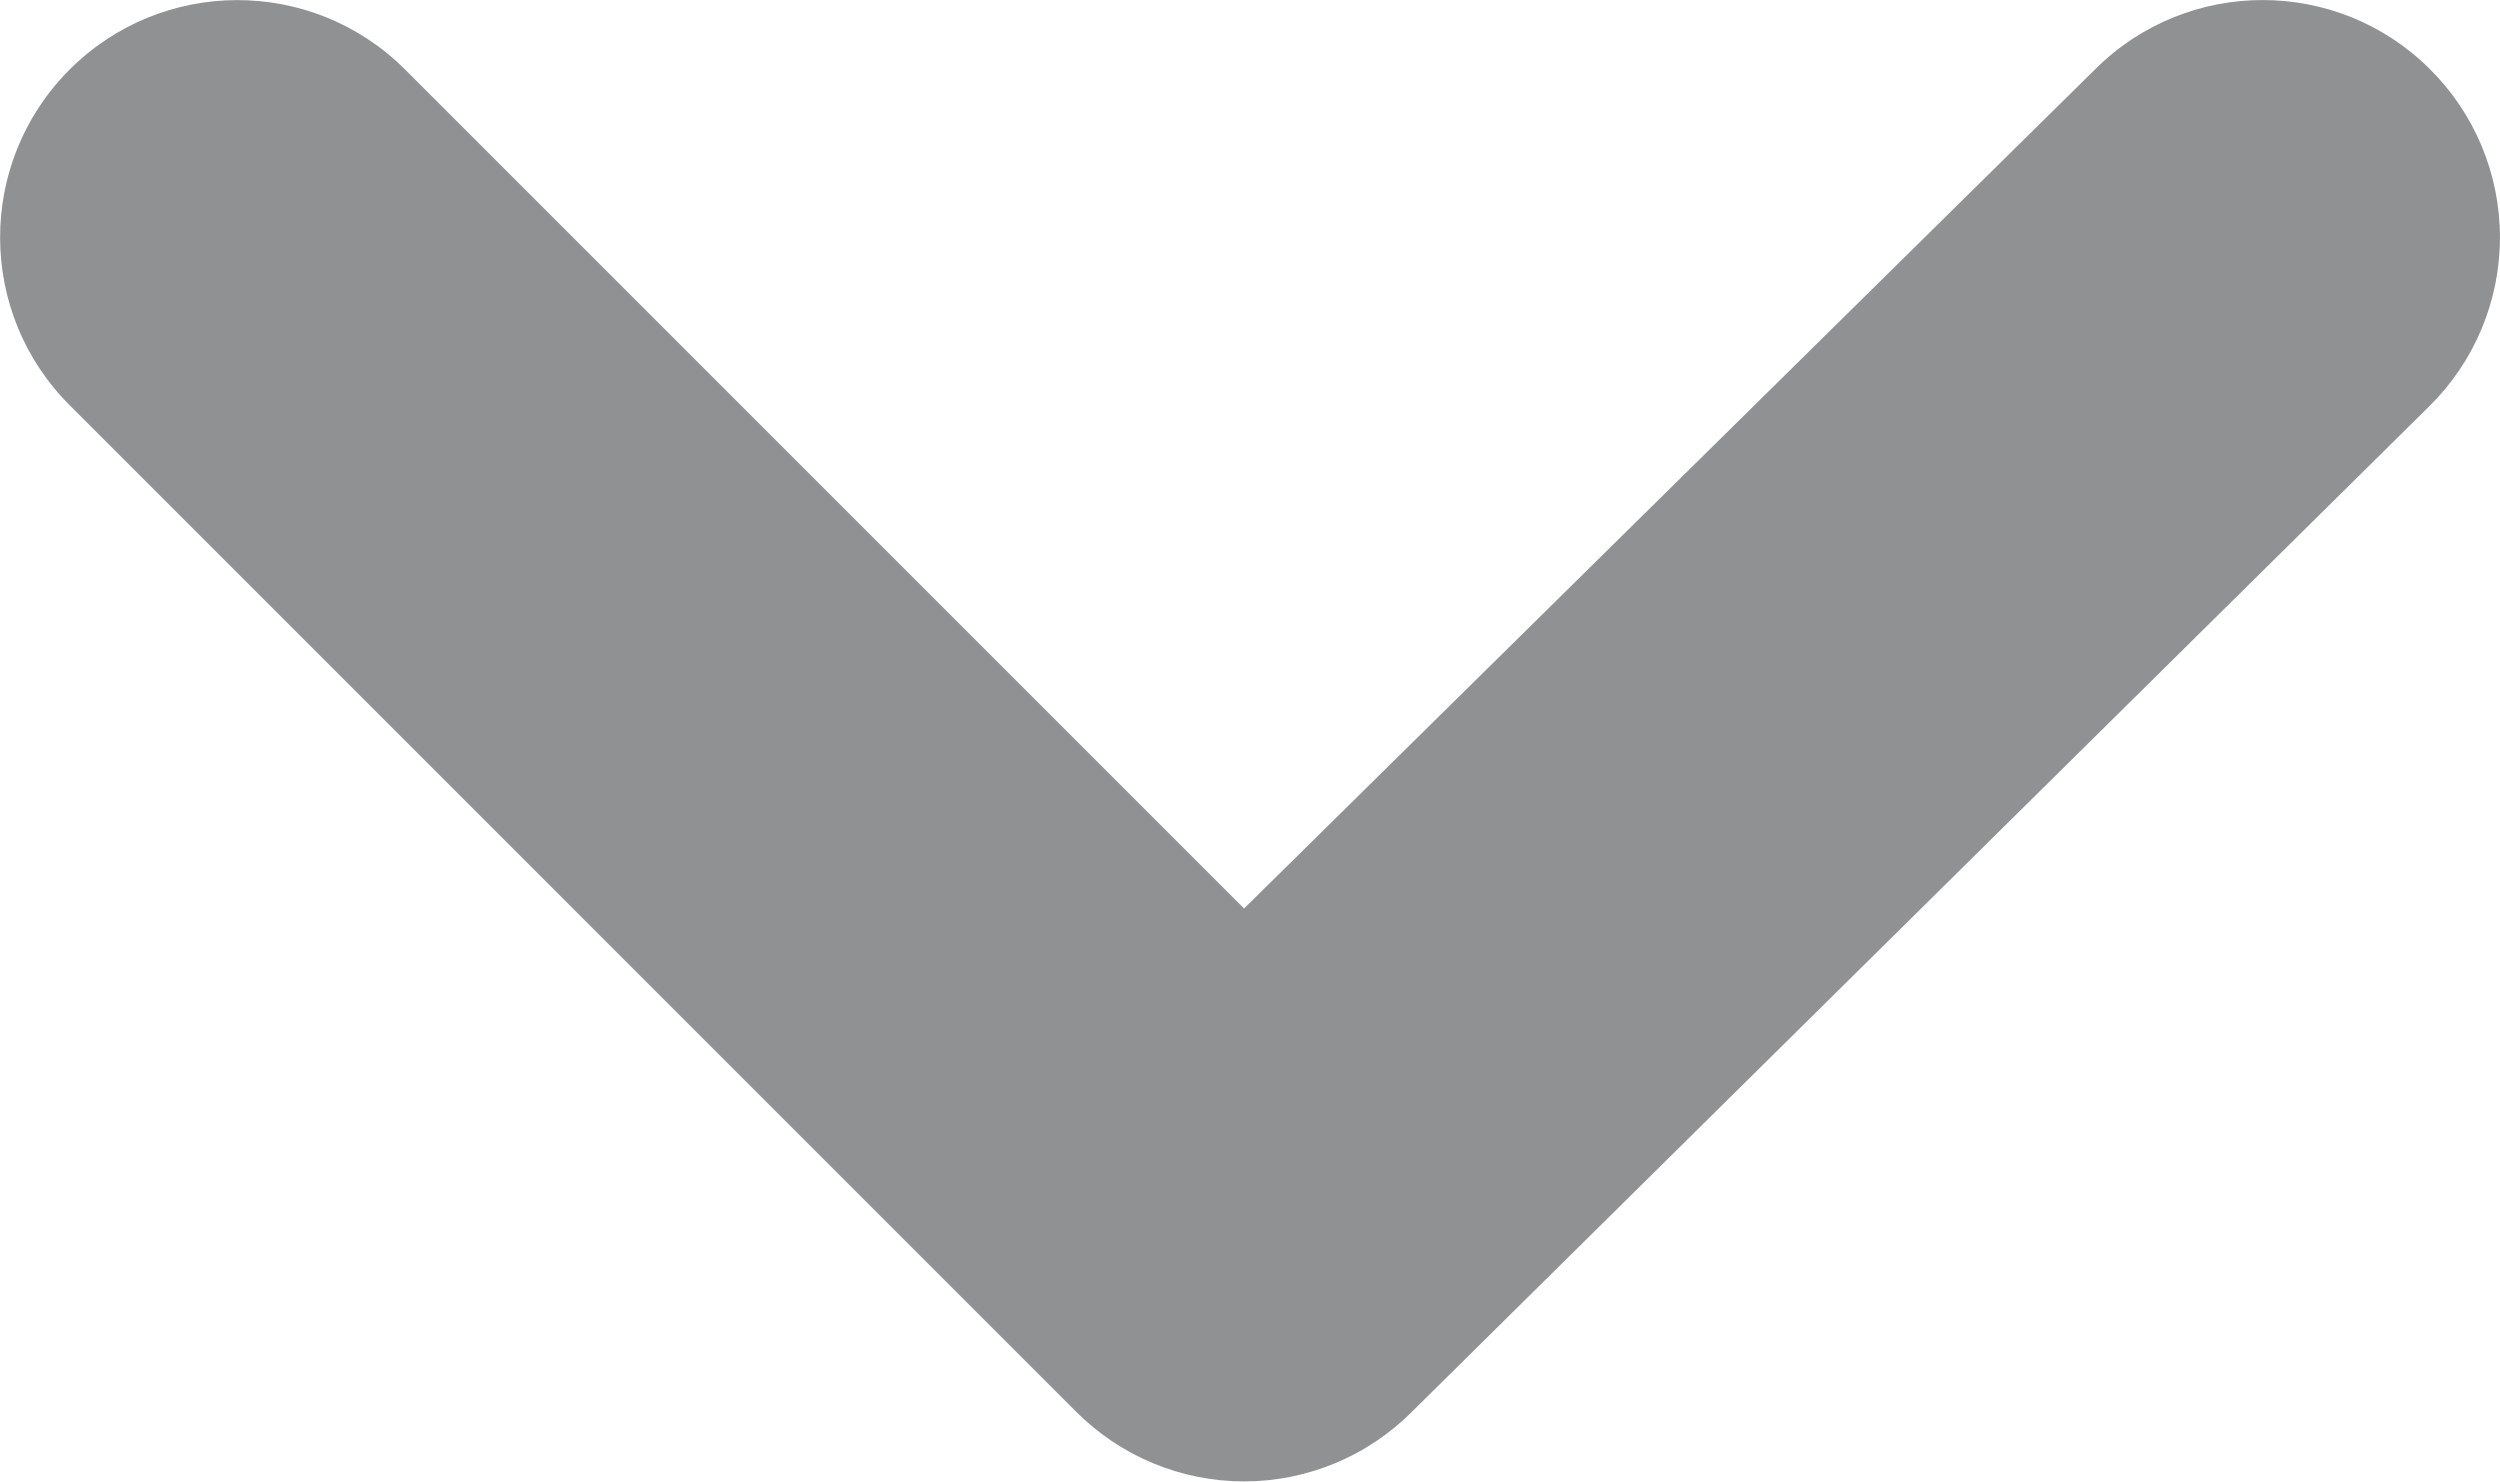
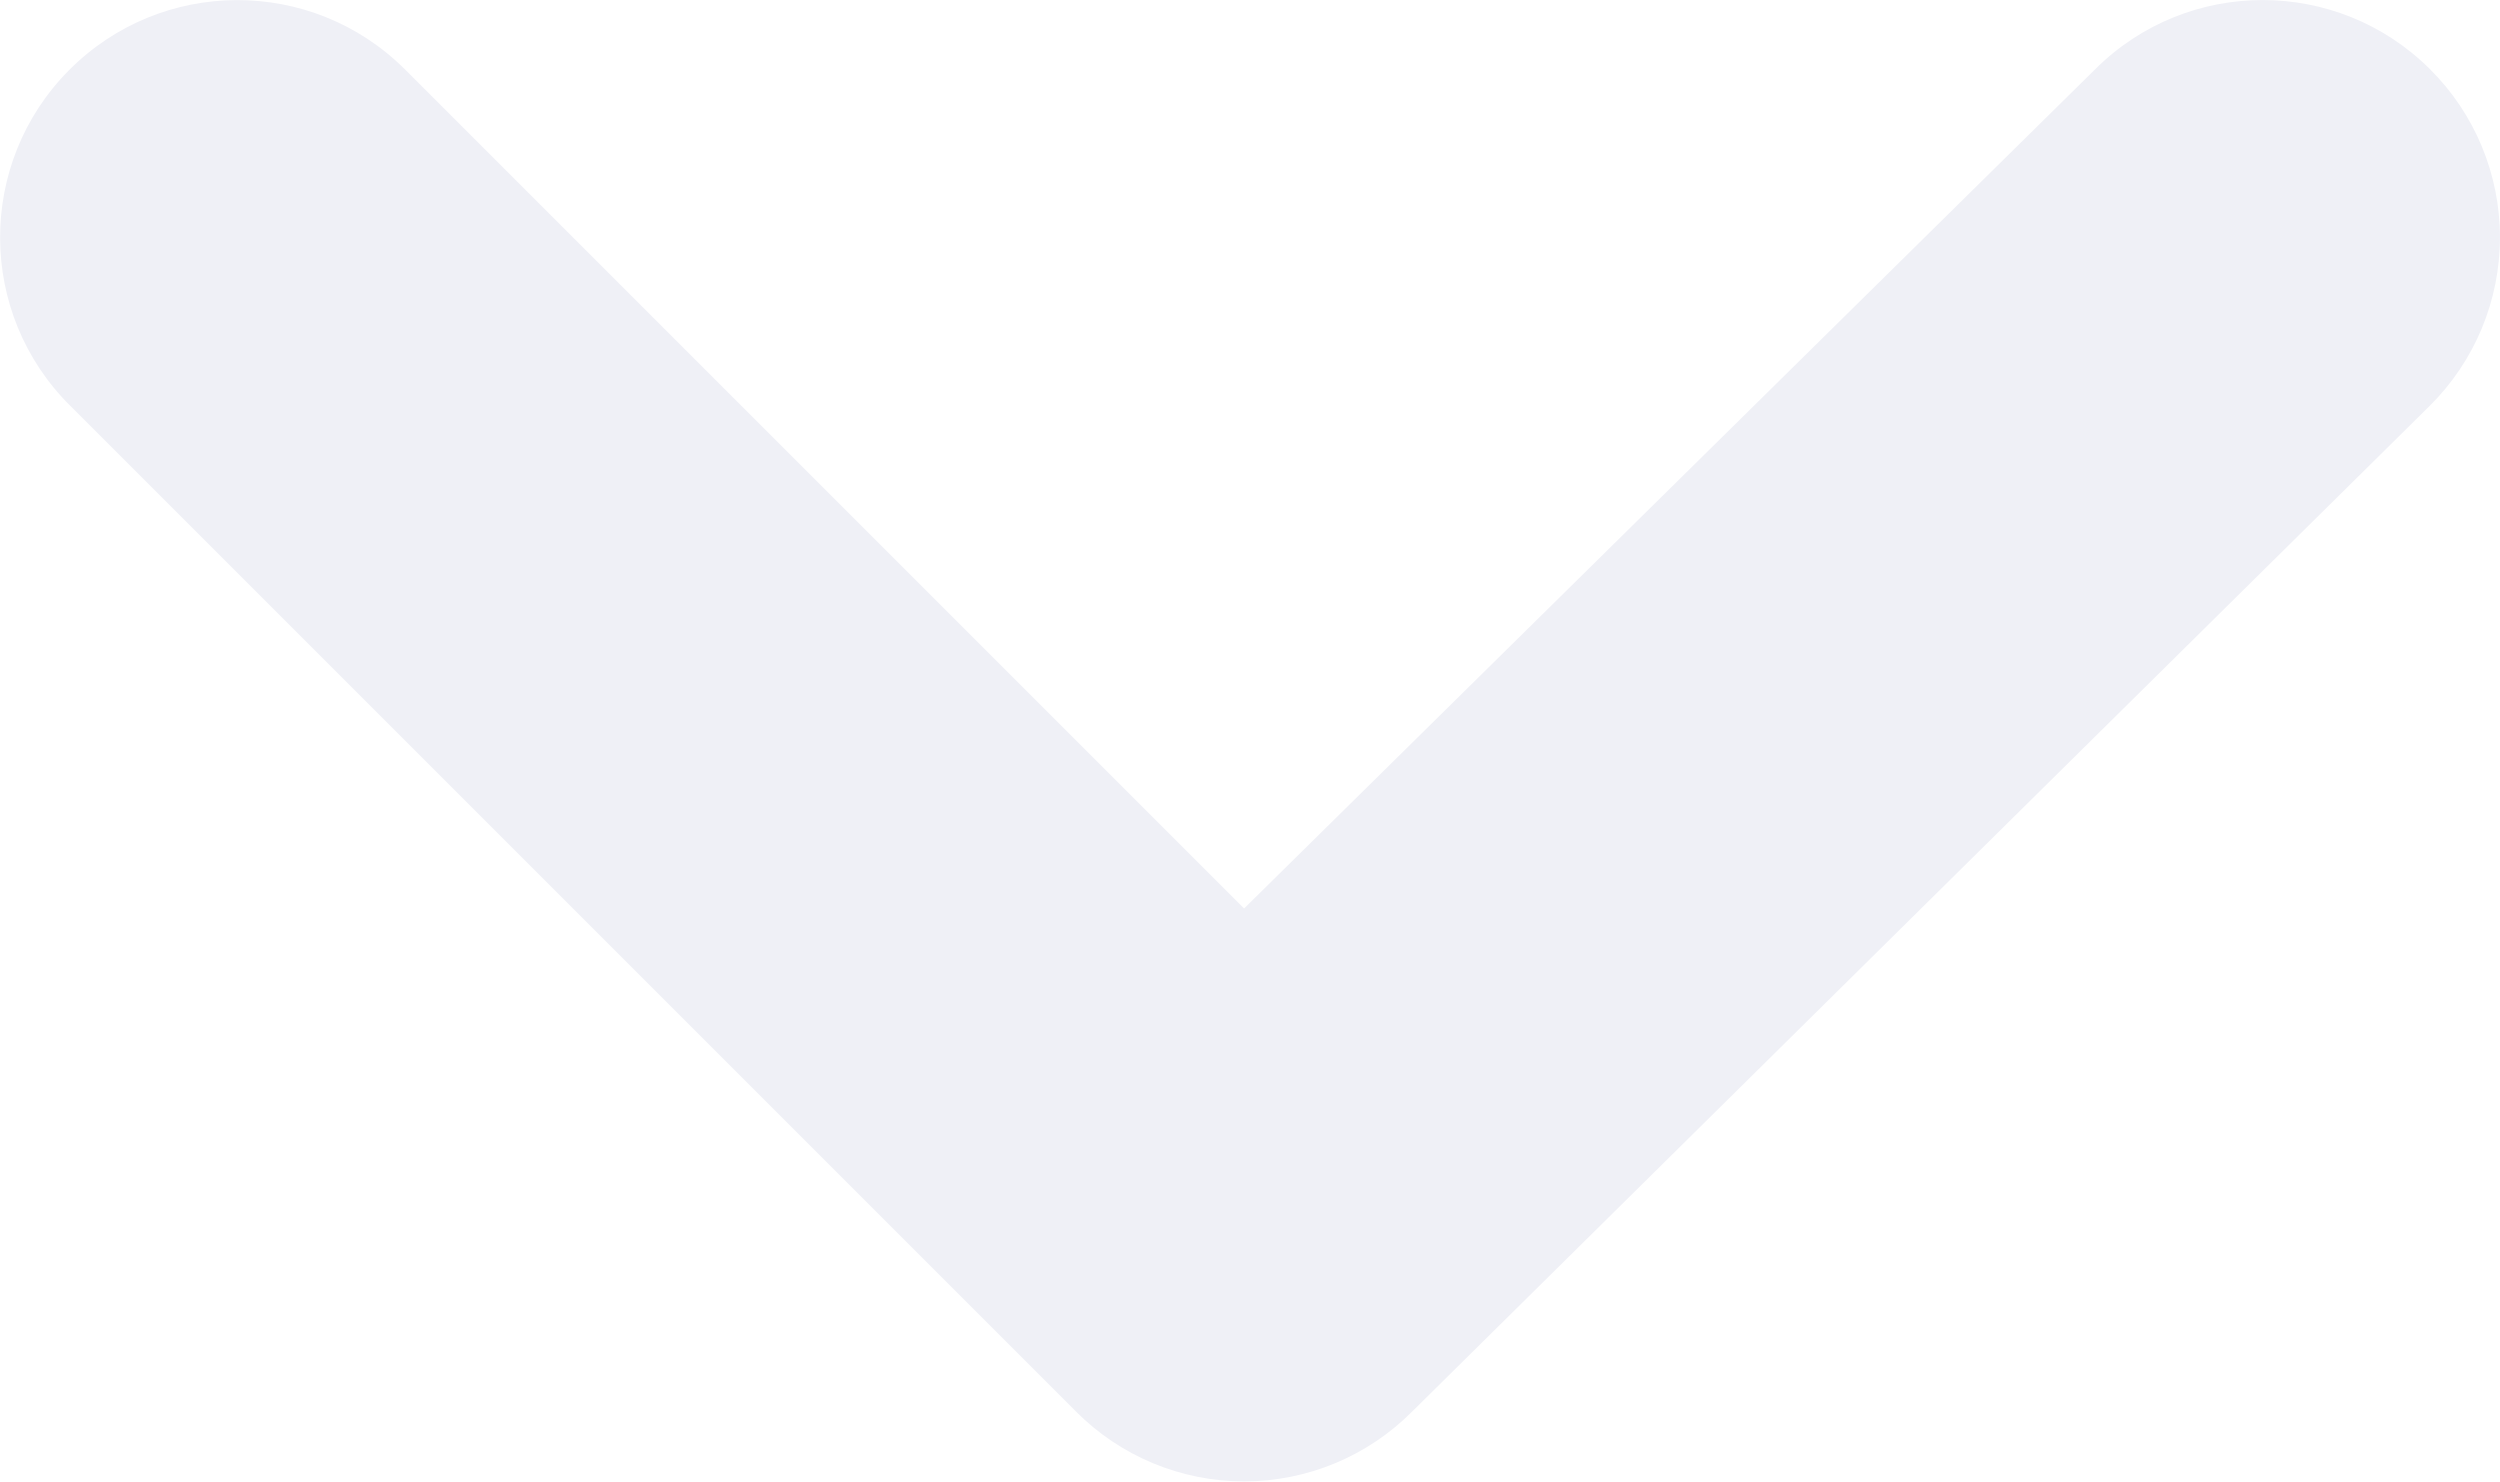
<svg xmlns="http://www.w3.org/2000/svg" width="10.542" height="6.247" viewBox="0 0 10.542 6.247">
-   <path id="angle-down-9" d="M17,9.17a1,1,0,0,0-1.41,0L12,12.71,8.46,9.17a1,1,0,1,0-1.41,1.42l4.24,4.24a1,1,0,0,0,1.42,0L17,10.59a1,1,0,0,0,0-1.42Z" transform="translate(-6.754 -8.879)" fill="rgba(32,36,39,0.5)" />
+   <path id="angle-down-9" d="M17,9.17a1,1,0,0,0-1.41,0L12,12.71,8.46,9.17a1,1,0,1,0-1.41,1.42l4.24,4.24a1,1,0,0,0,1.42,0L17,10.59a1,1,0,0,0,0-1.42Z" transform="translate(-6.754 -8.879)" fill="#EFF0F6" />
</svg>
